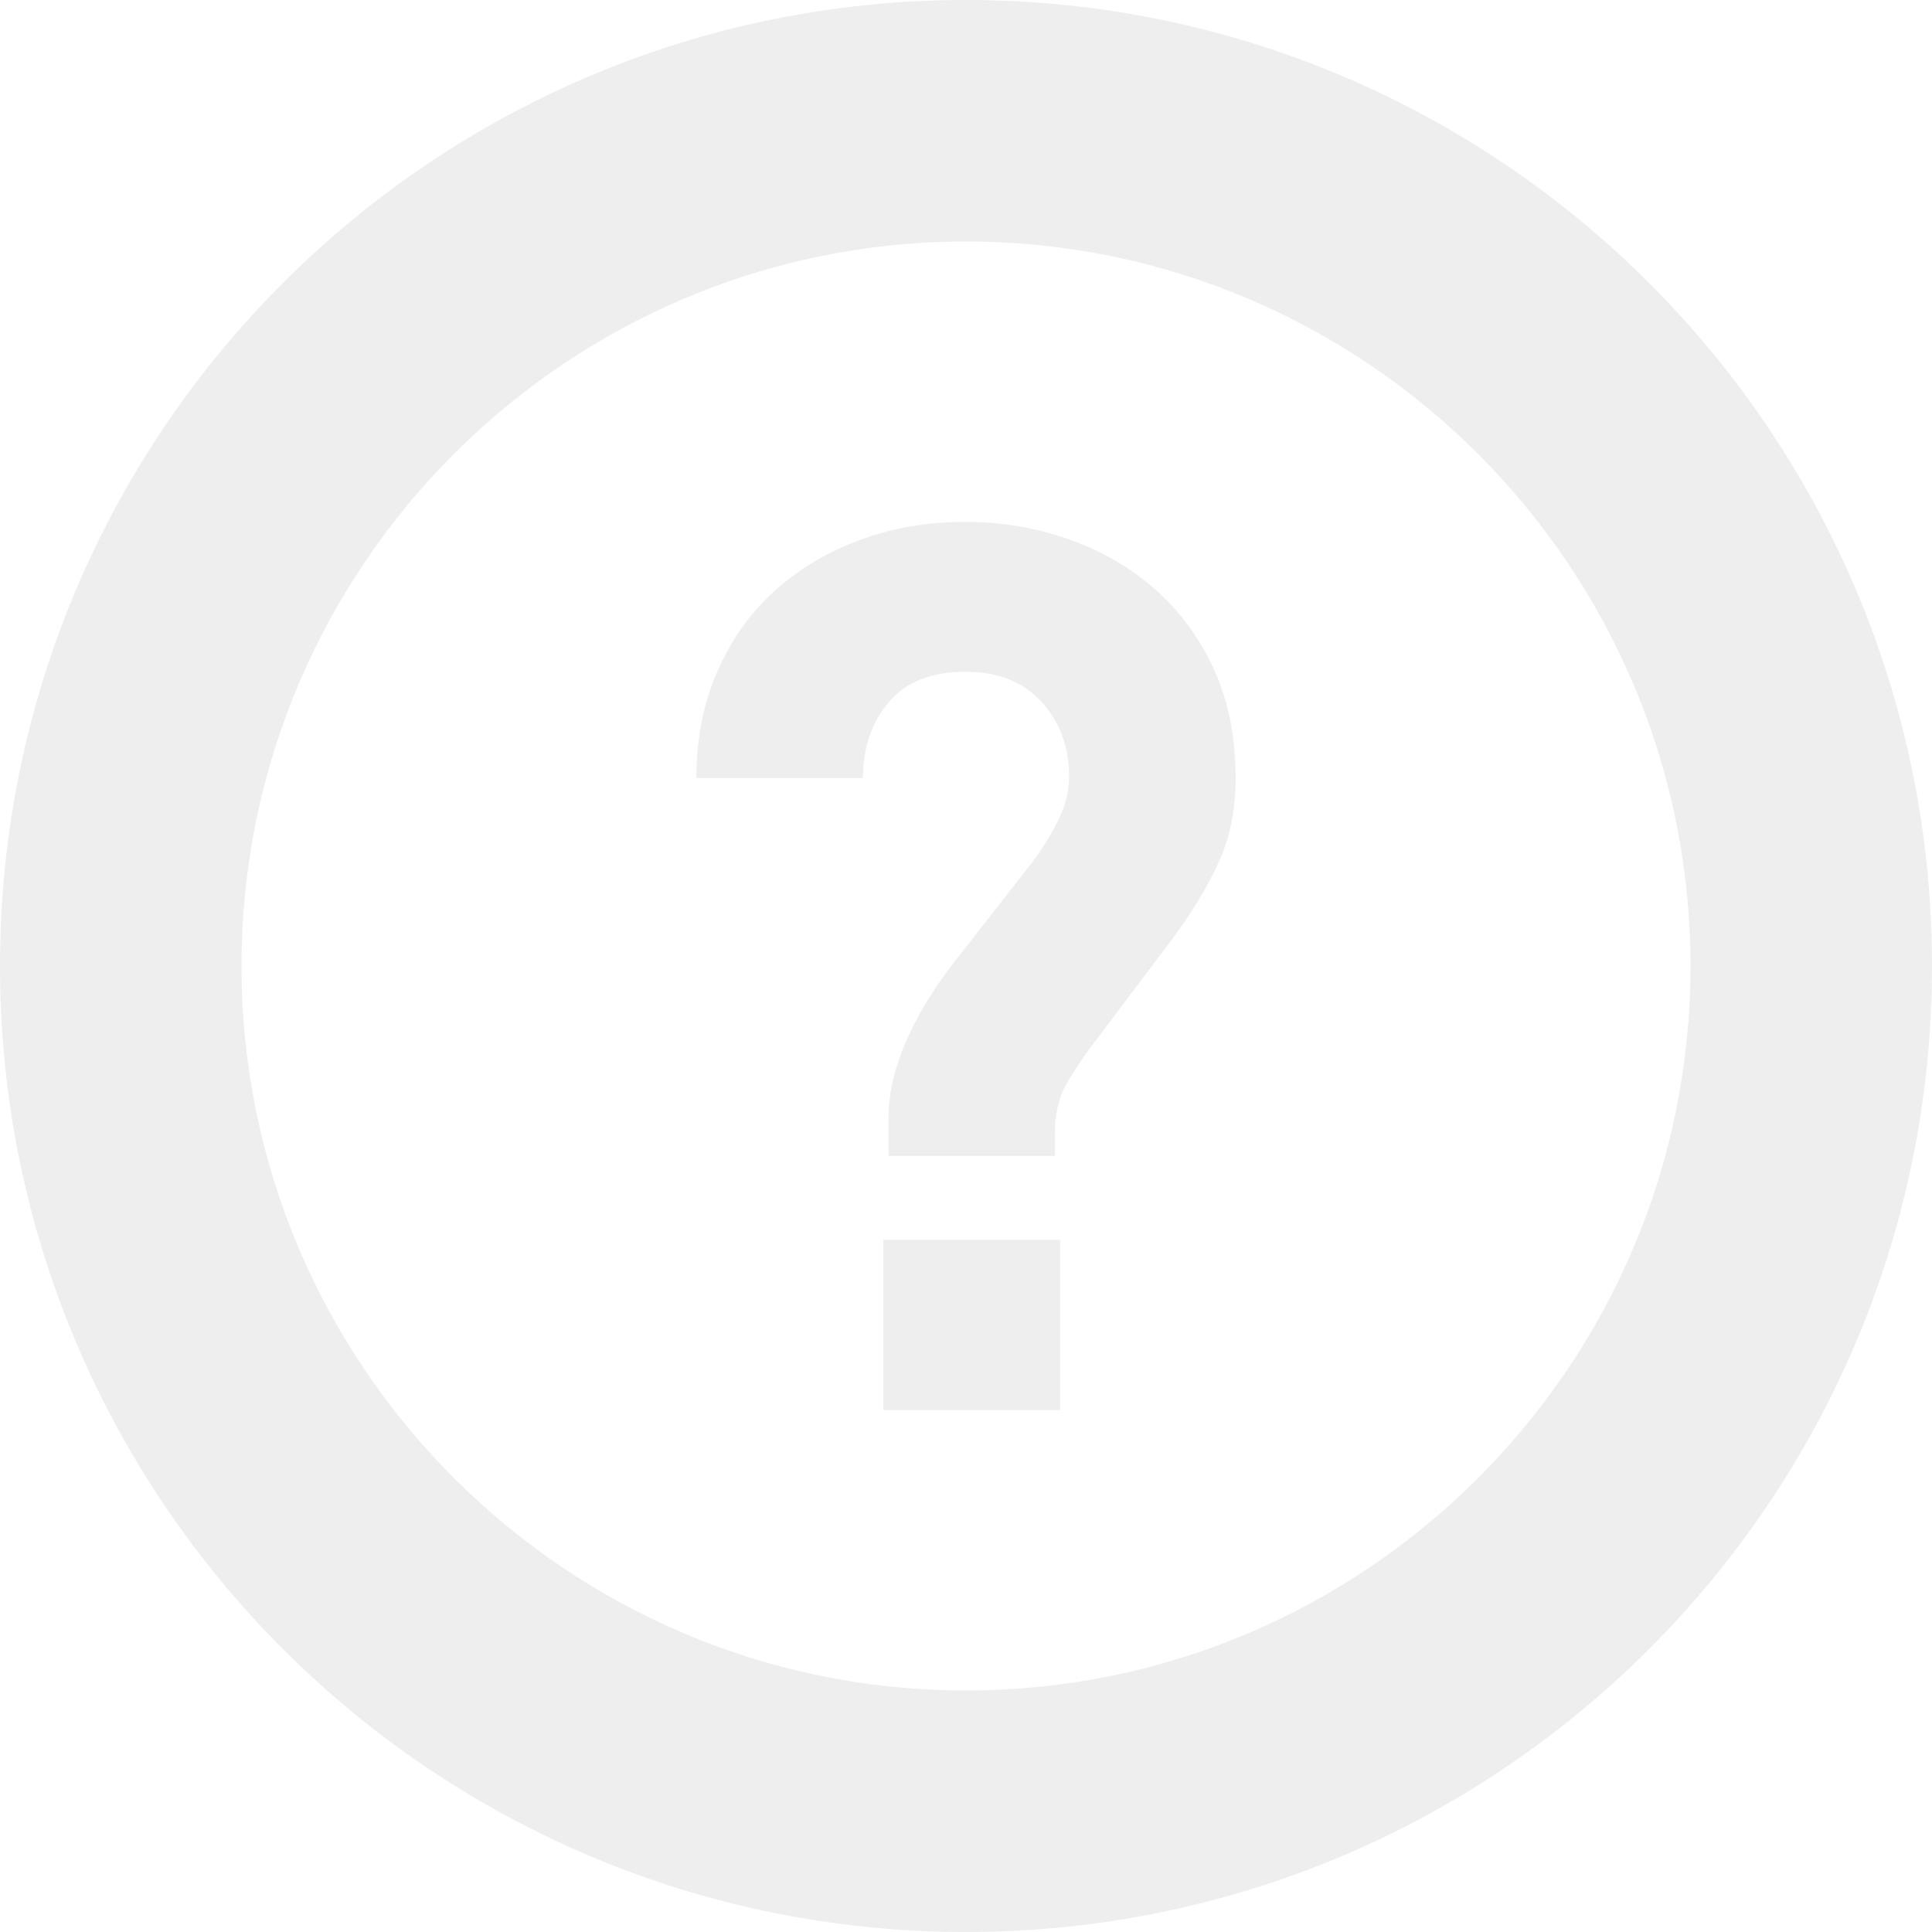
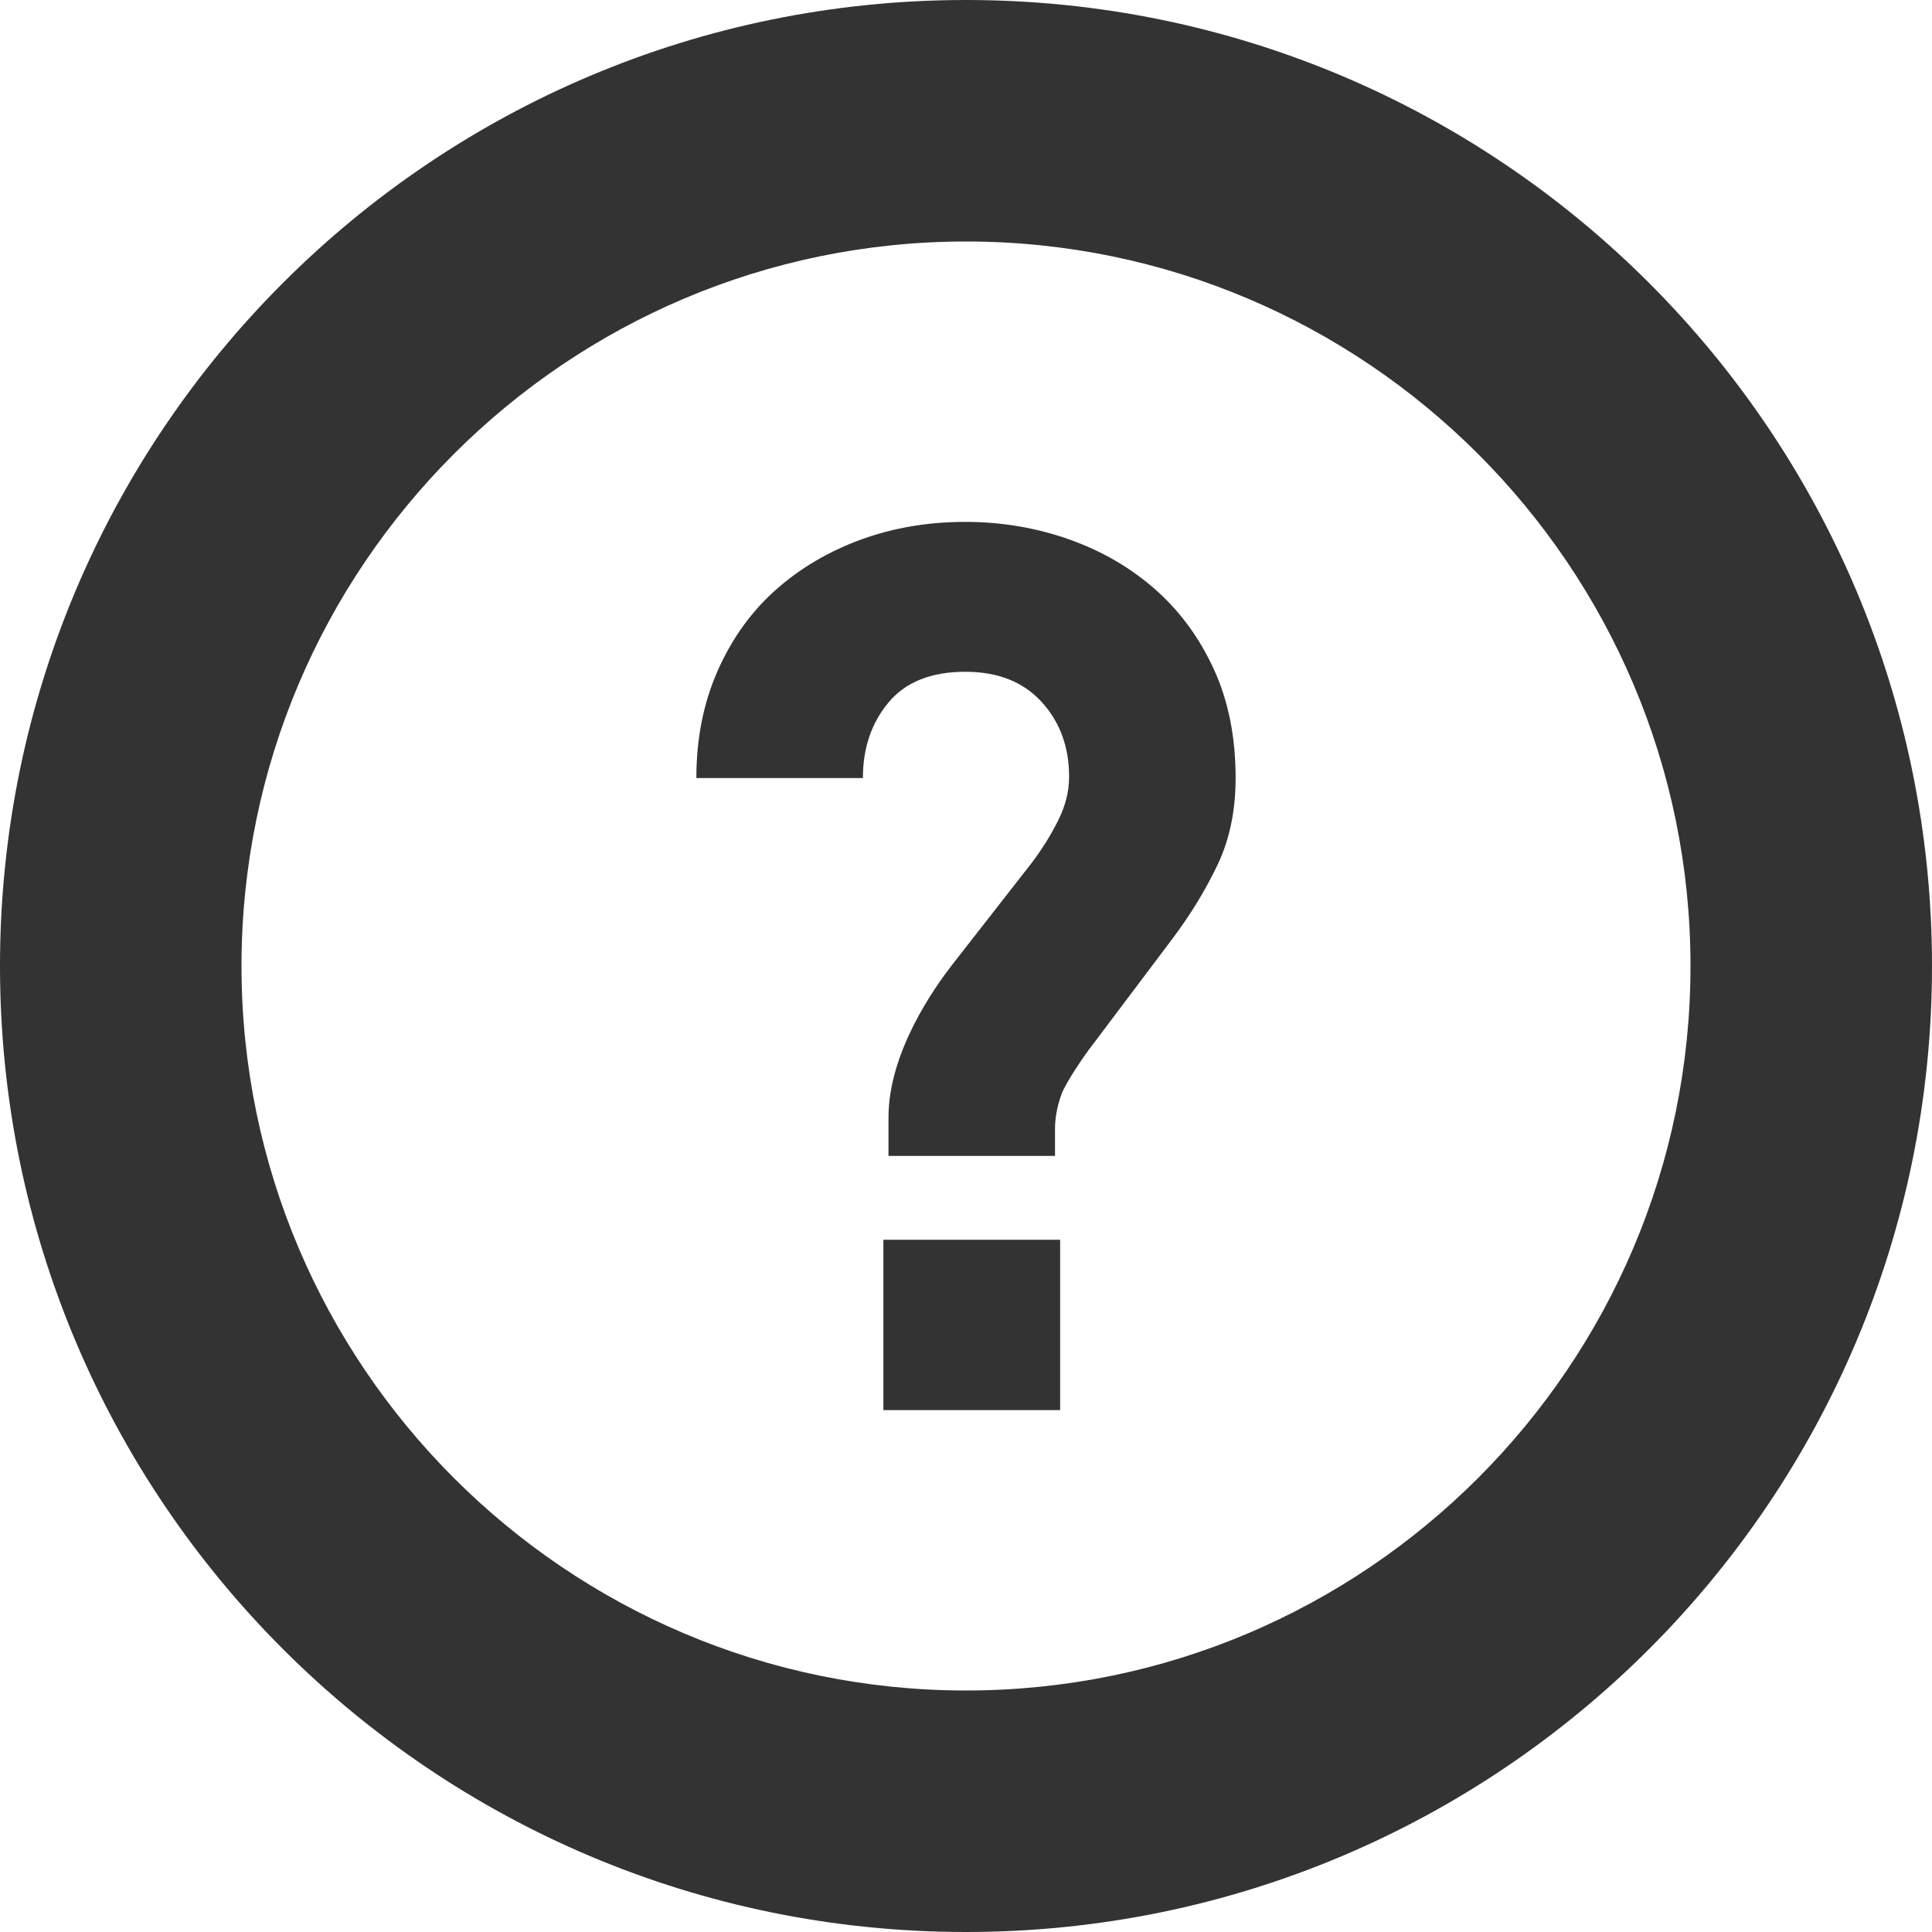
- <svg xmlns="http://www.w3.org/2000/svg" xml:space="preserve" id="_x32_" version="1.1" viewBox="0 0 512 512" fill="#eee">
+ <svg xmlns="http://www.w3.org/2000/svg" xml:space="preserve" id="_x32_" version="1.1" viewBox="0 0 512 512" fill="#333">
  <path d="M306.068 156.129c-6.566-5.771-14.205-10.186-22.912-13.244-8.715-3.051-17.82-4.58-27.326-4.58-9.961 0-19.236 1.59-27.834 4.752-8.605 3.171-16.127 7.638-22.576 13.41-6.449 5.772-11.539 12.9-15.272 21.384-3.736 8.486-5.604 17.937-5.604 28.34h44.131c0-7.915 2.258-14.593 6.785-20.028 4.524-5.426 11.314-8.138 20.369-8.138 8.598 0 15.328 2.661 20.197 7.974 4.864 5.322 7.297 11.942 7.297 19.856 0 3.854-.965 7.698-2.887 11.543-1.922 3.854-4.242 7.586-6.959 11.197l-21.26 27.232c-4.527 5.884-16.758 22.908-16.758 40.316v10.187h44.129v-7.128c0-2.938.562-5.996 1.699-9.168 1.127-3.162 6.453-10.904 8.268-13.168l21.264-28.243c4.752-6.333 8.705-12.839 11.881-19.518 3.166-6.67 4.752-14.308 4.752-22.913 0-10.86-1.926-20.478-5.772-28.85-3.848-8.373-9.053-15.45-15.612-21.213zM234.106 328.551h46.842v45.144h-46.842z" class="st0" />
  <path d="M256 0C114.613 0 0 114.615 0 256s114.613 256 256 256c141.383 0 256-114.615 256-256S397.383 0 256 0zm0 448c-105.871 0-192-86.131-192-192S150.129 64 256 64c105.867 0 192 86.131 192 192s-86.133 192-192 192z" class="st0" />
</svg>
